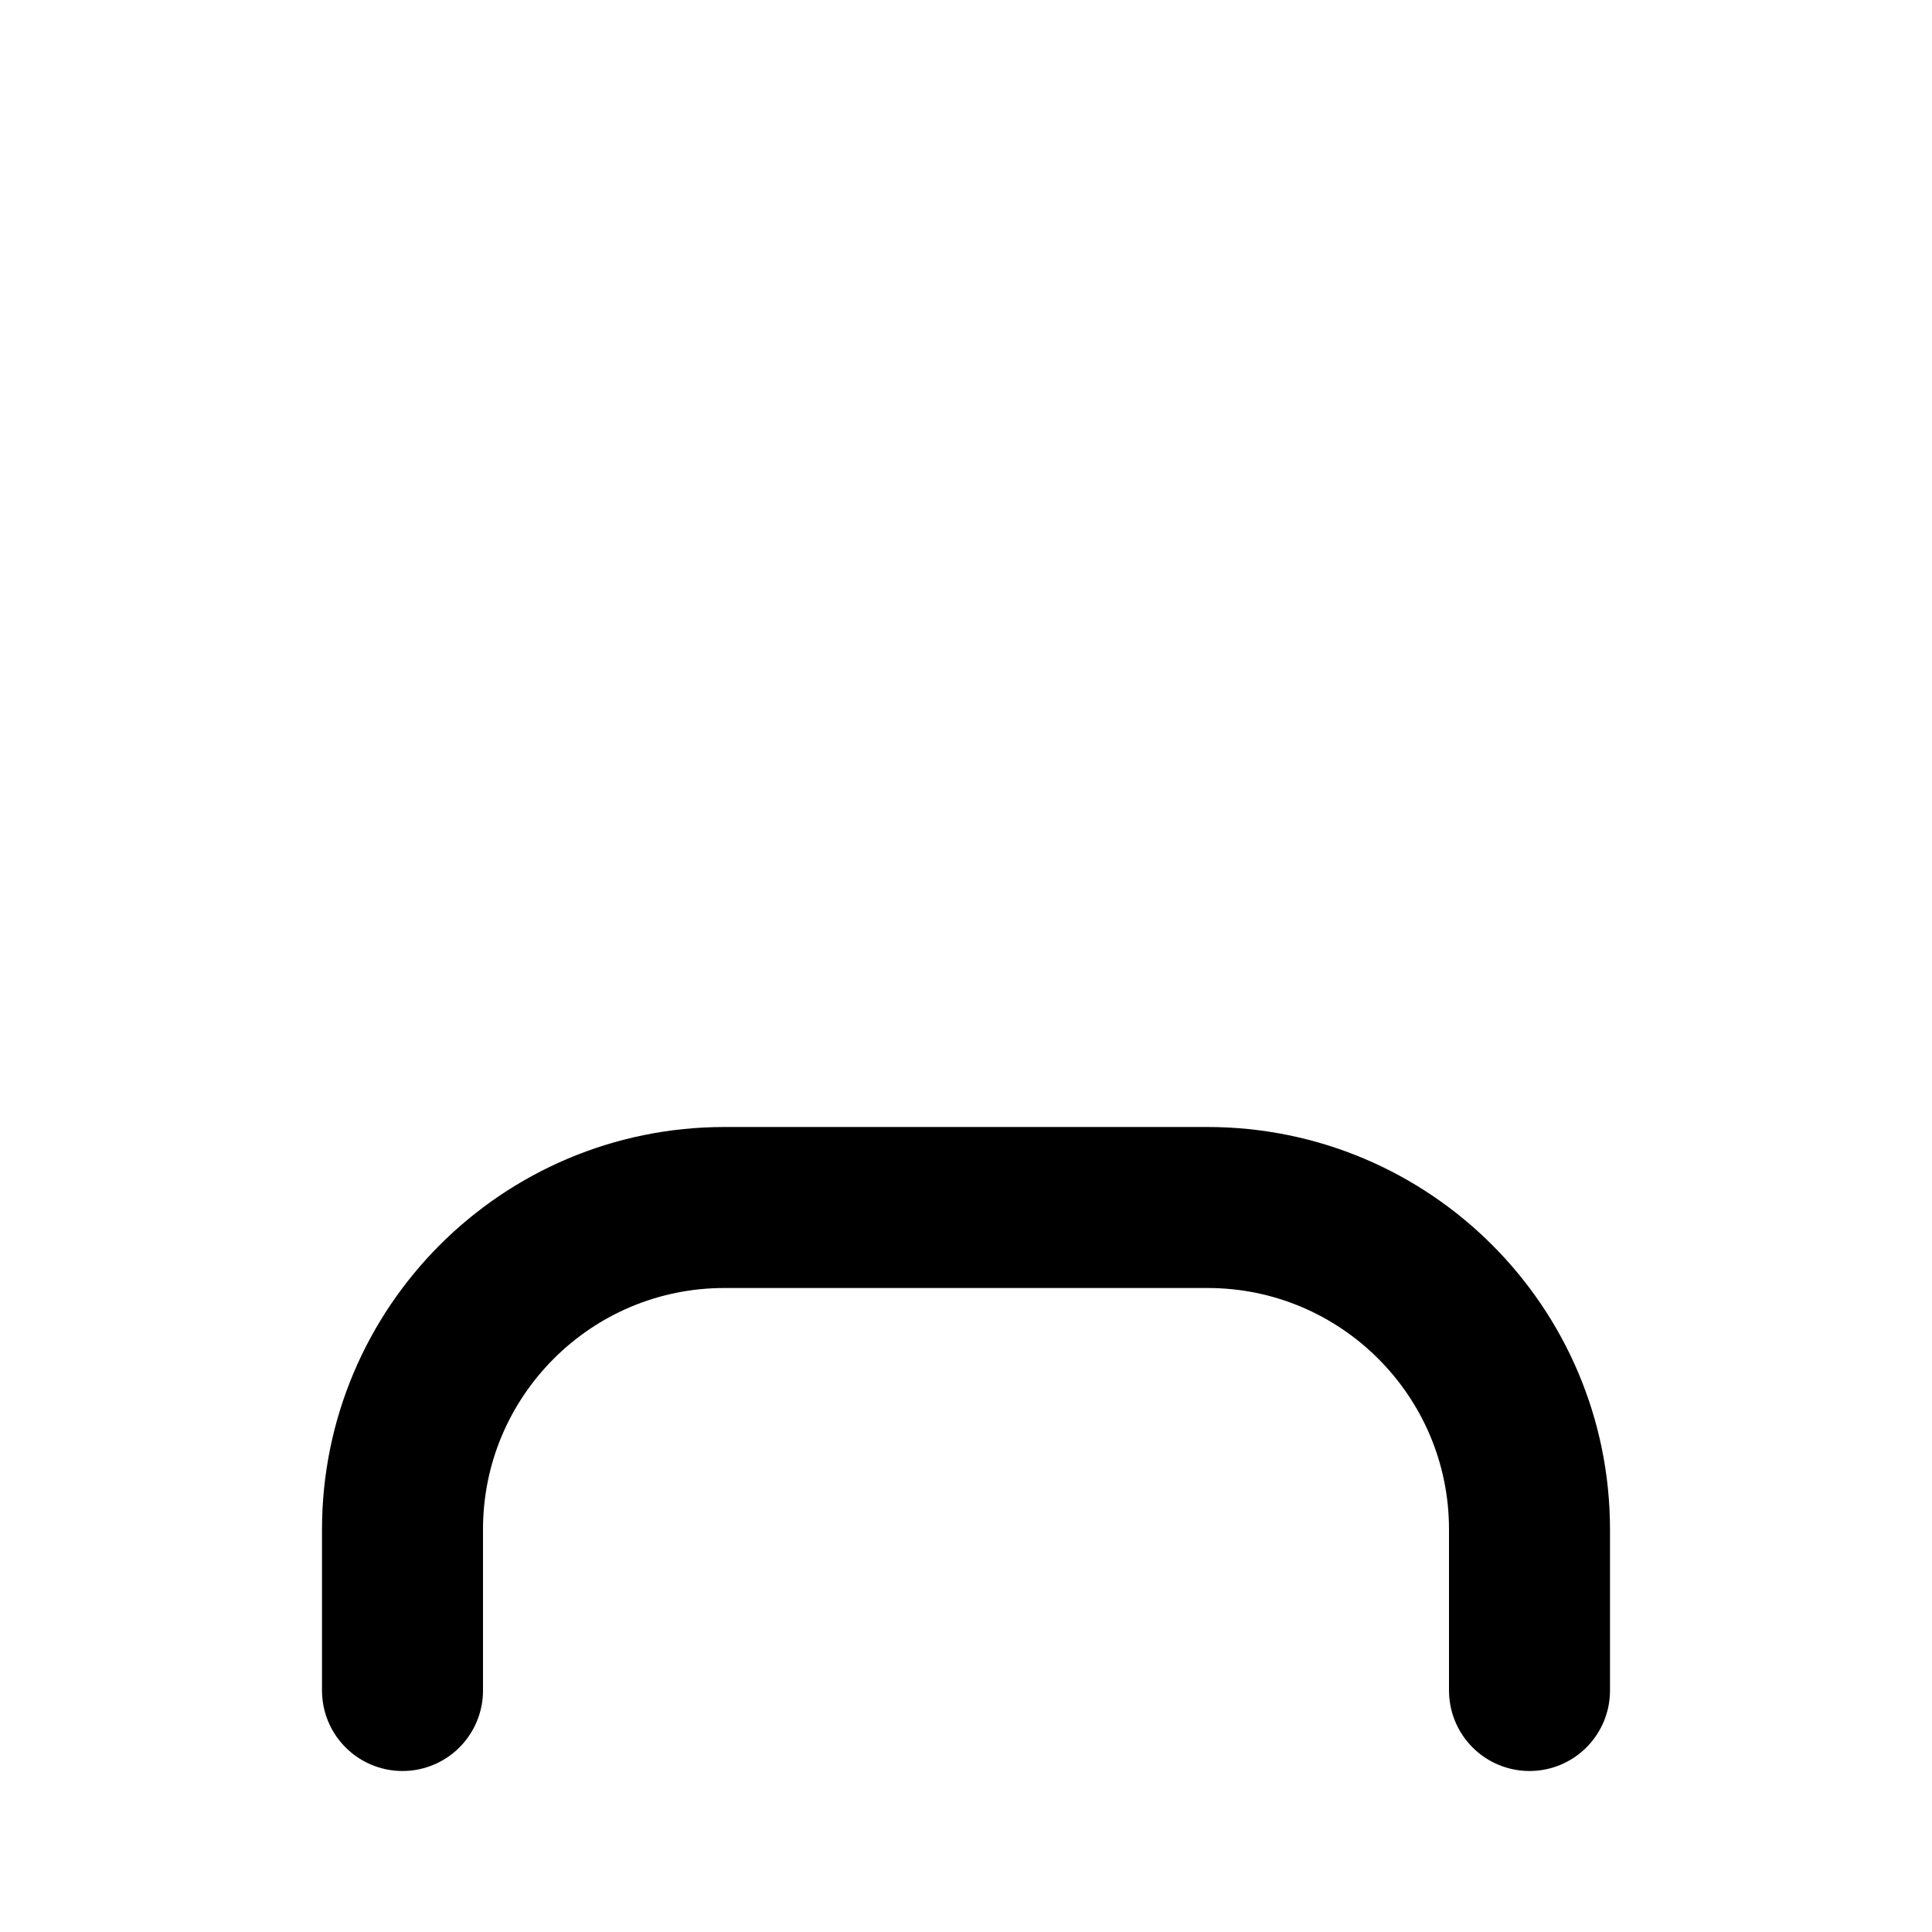
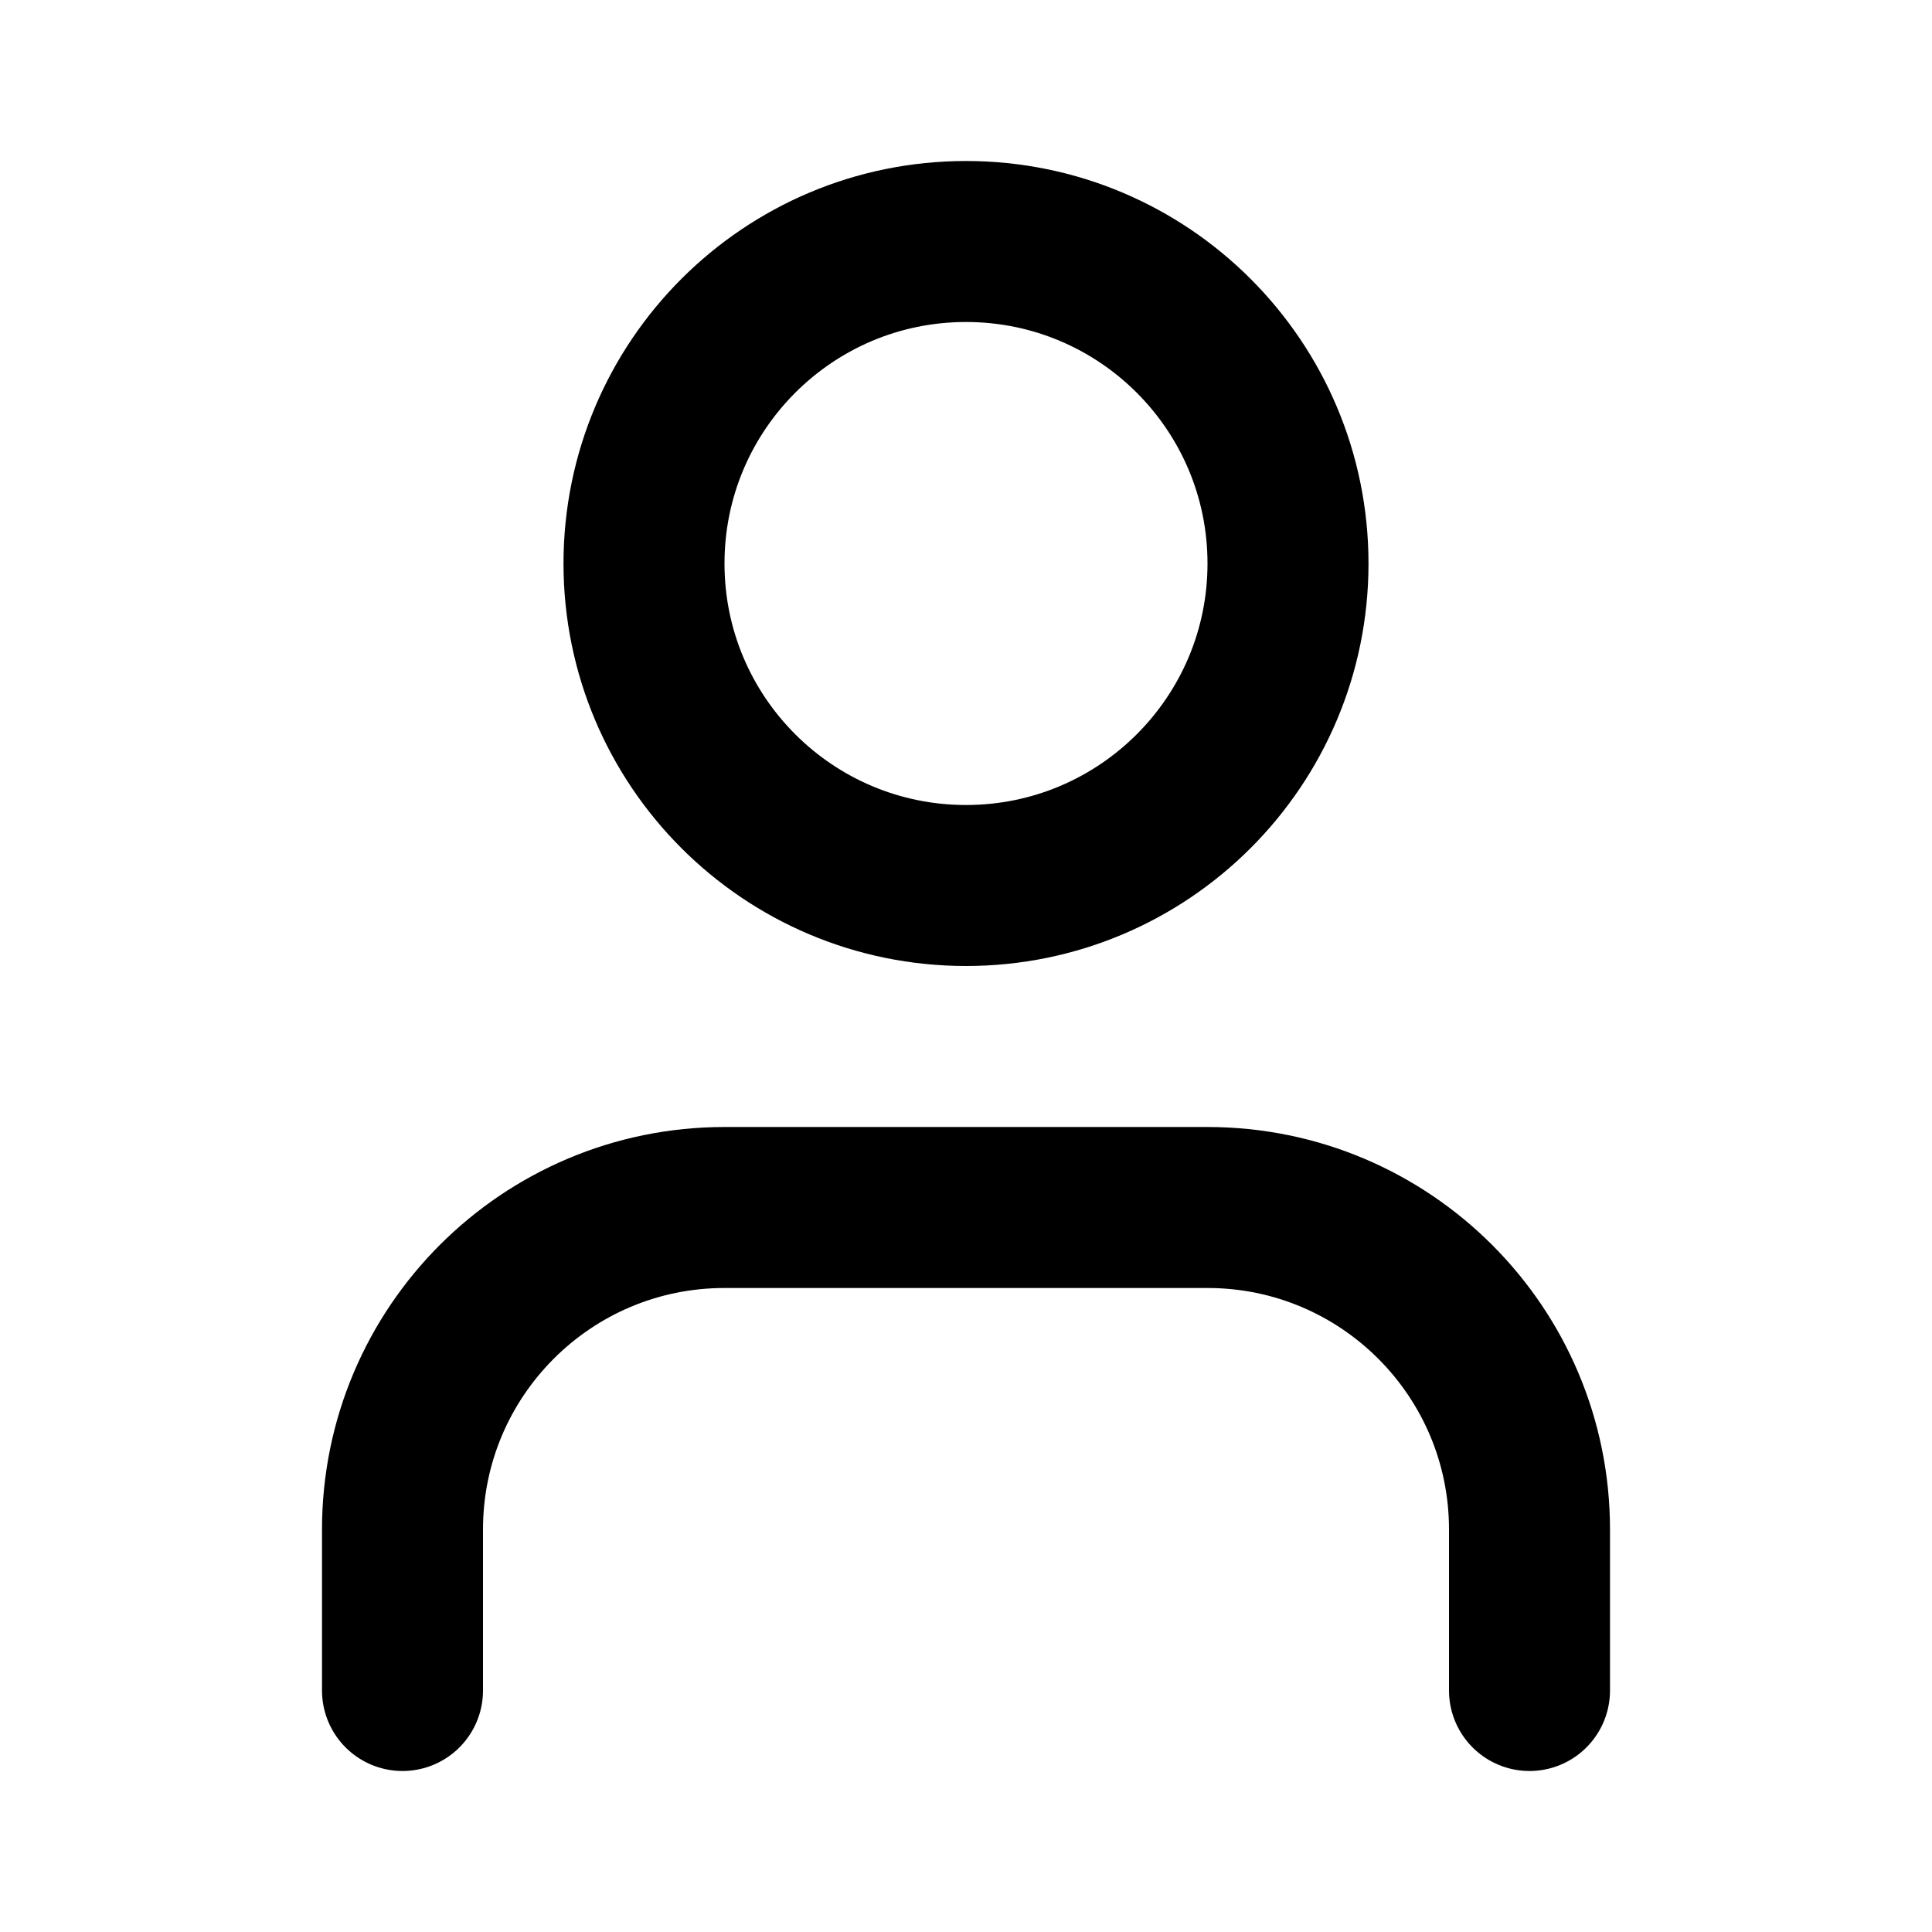
- <svg xmlns="http://www.w3.org/2000/svg" width="24" height="24" viewBox="0 0 24 24" fill="none">
-   <path d="M19 21v-2a4 4 0 0 0-4-4H9a4 4 0 0 0-4 4v2" stroke="currentColor" stroke-width="2" stroke-linecap="round" stroke-linejoin="round" />
+ <svg xmlns="http://www.w3.org/2000/svg" width="24" height="24" viewBox="0 0 24 24" fill="none" stroke="currentColor" stroke-width="2" stroke-linecap="round" stroke-linejoin="round">
+   <path d="M19 21v-2a4 4 0 0 0-4-4H9a4 4 0 0 0-4 4v2" />
+   <circle cx="12" cy="7" r="4" />
</svg>
